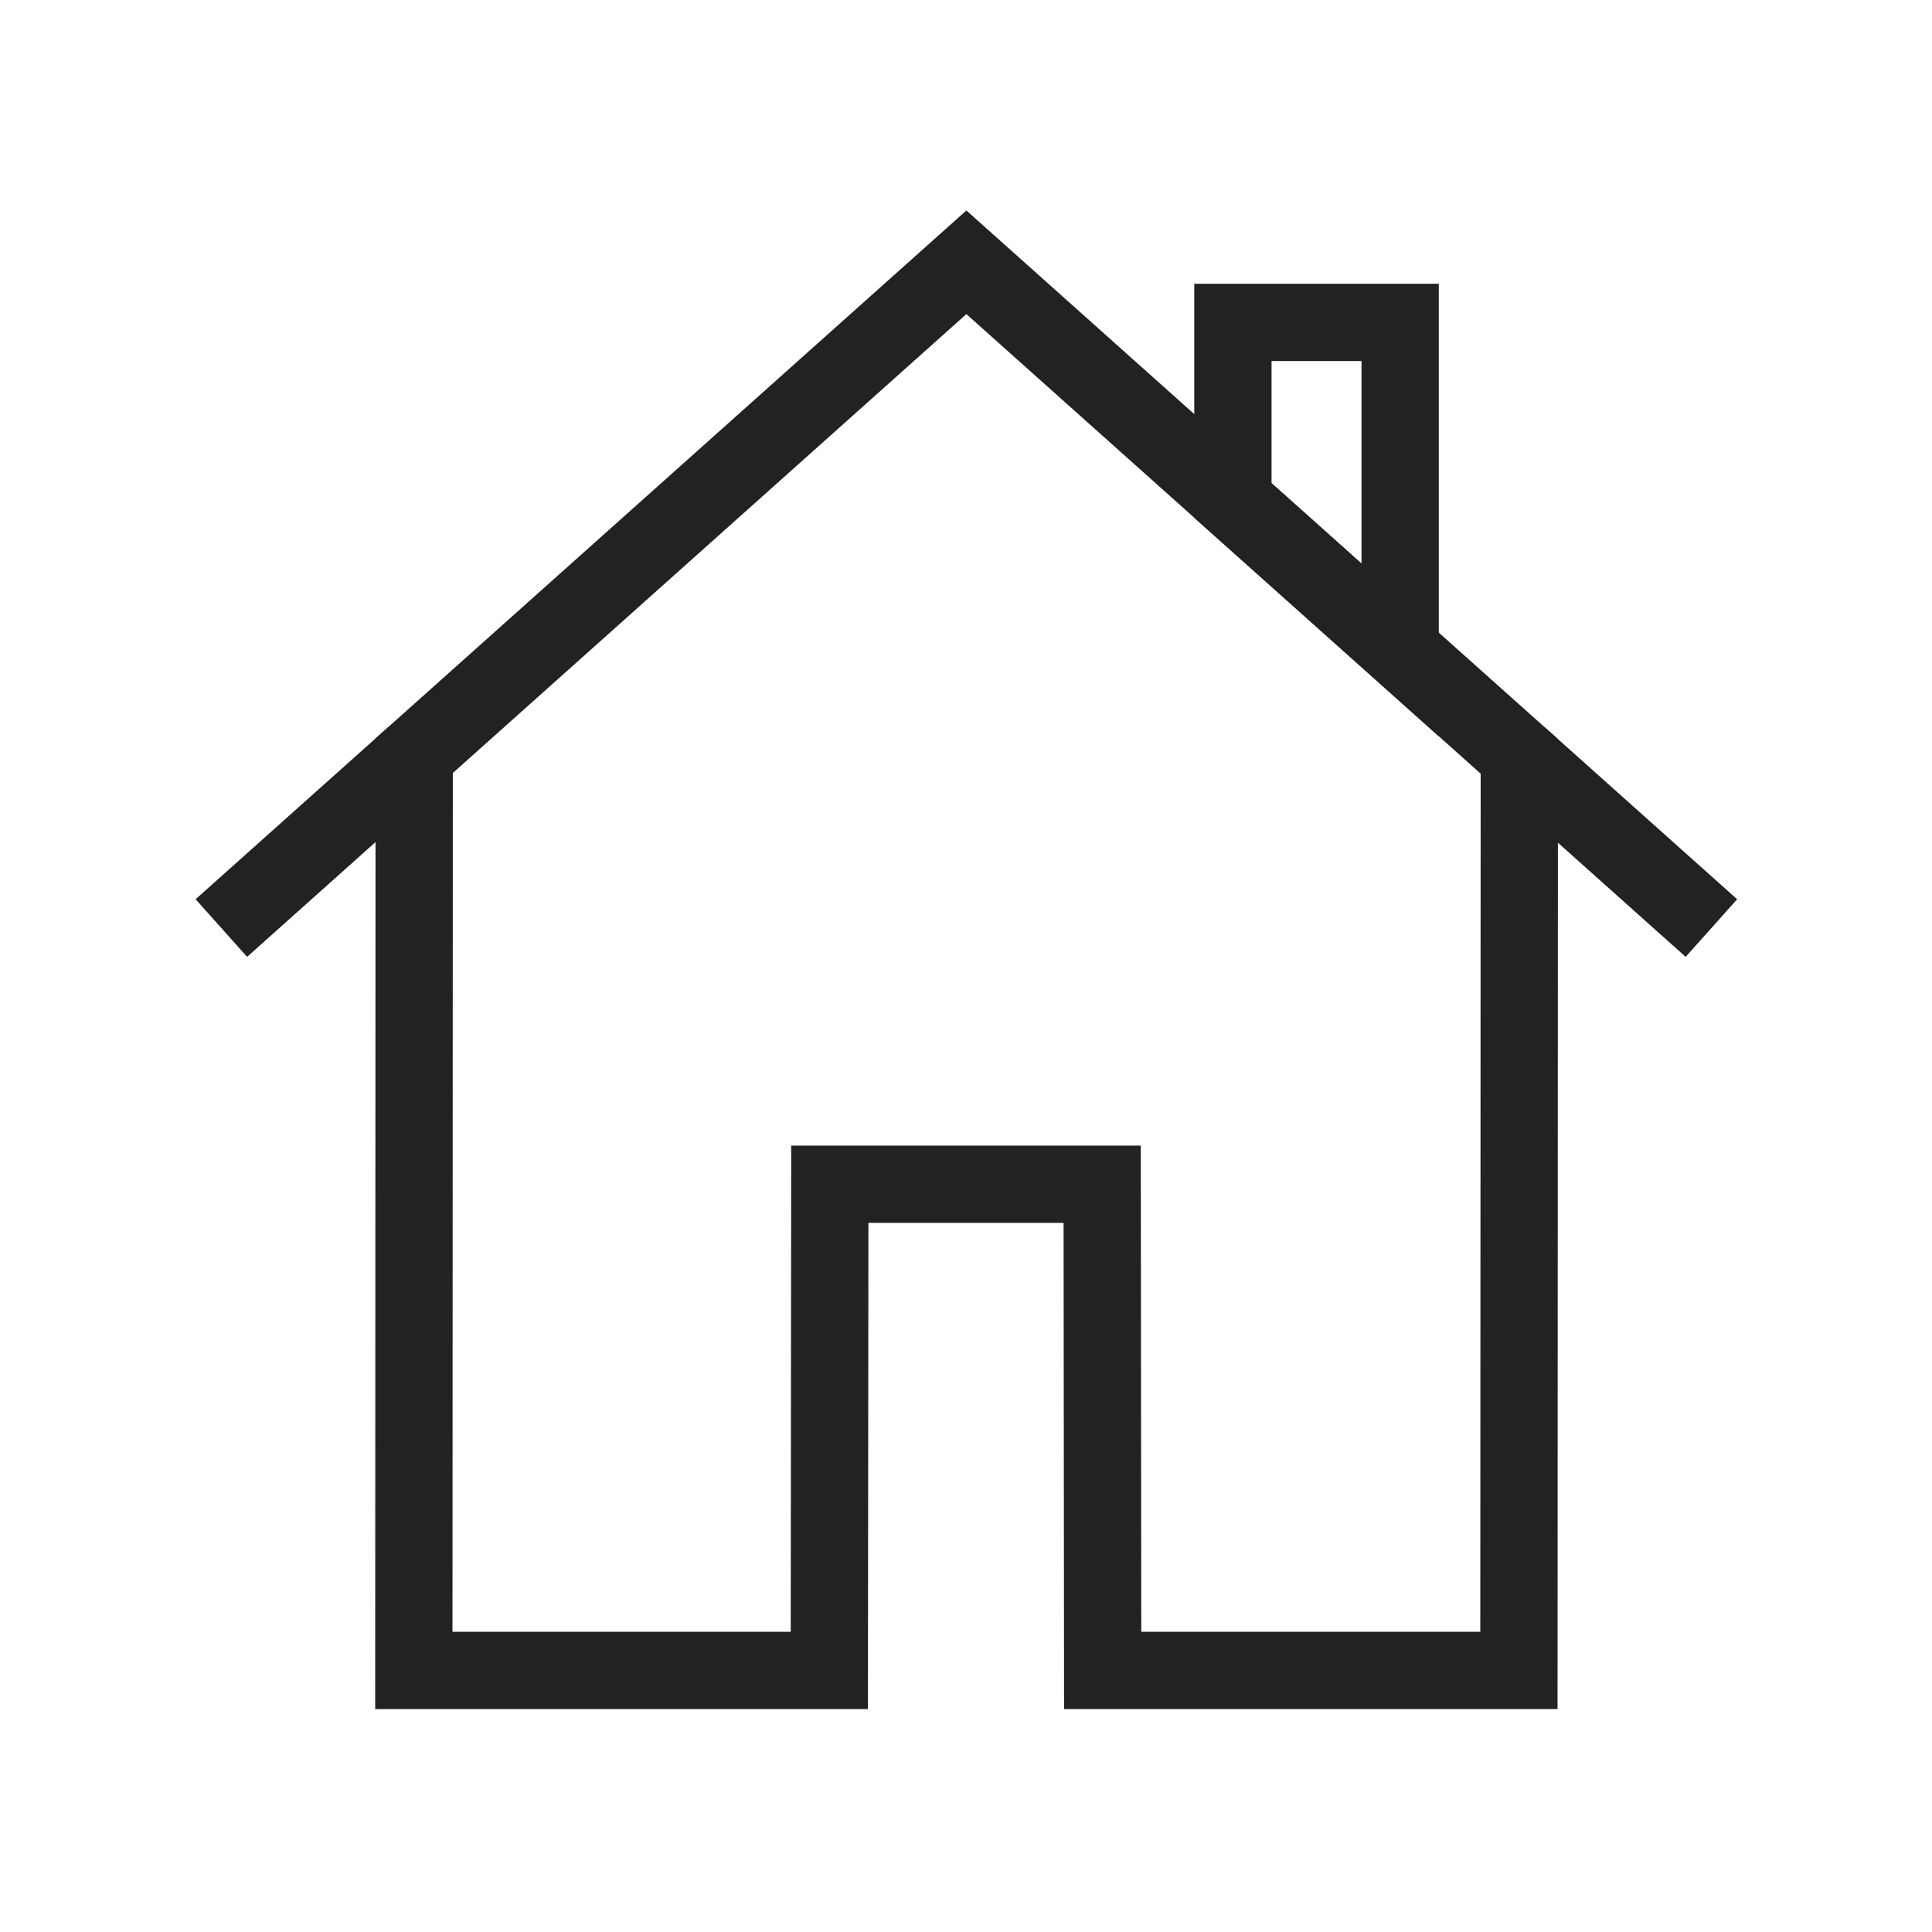
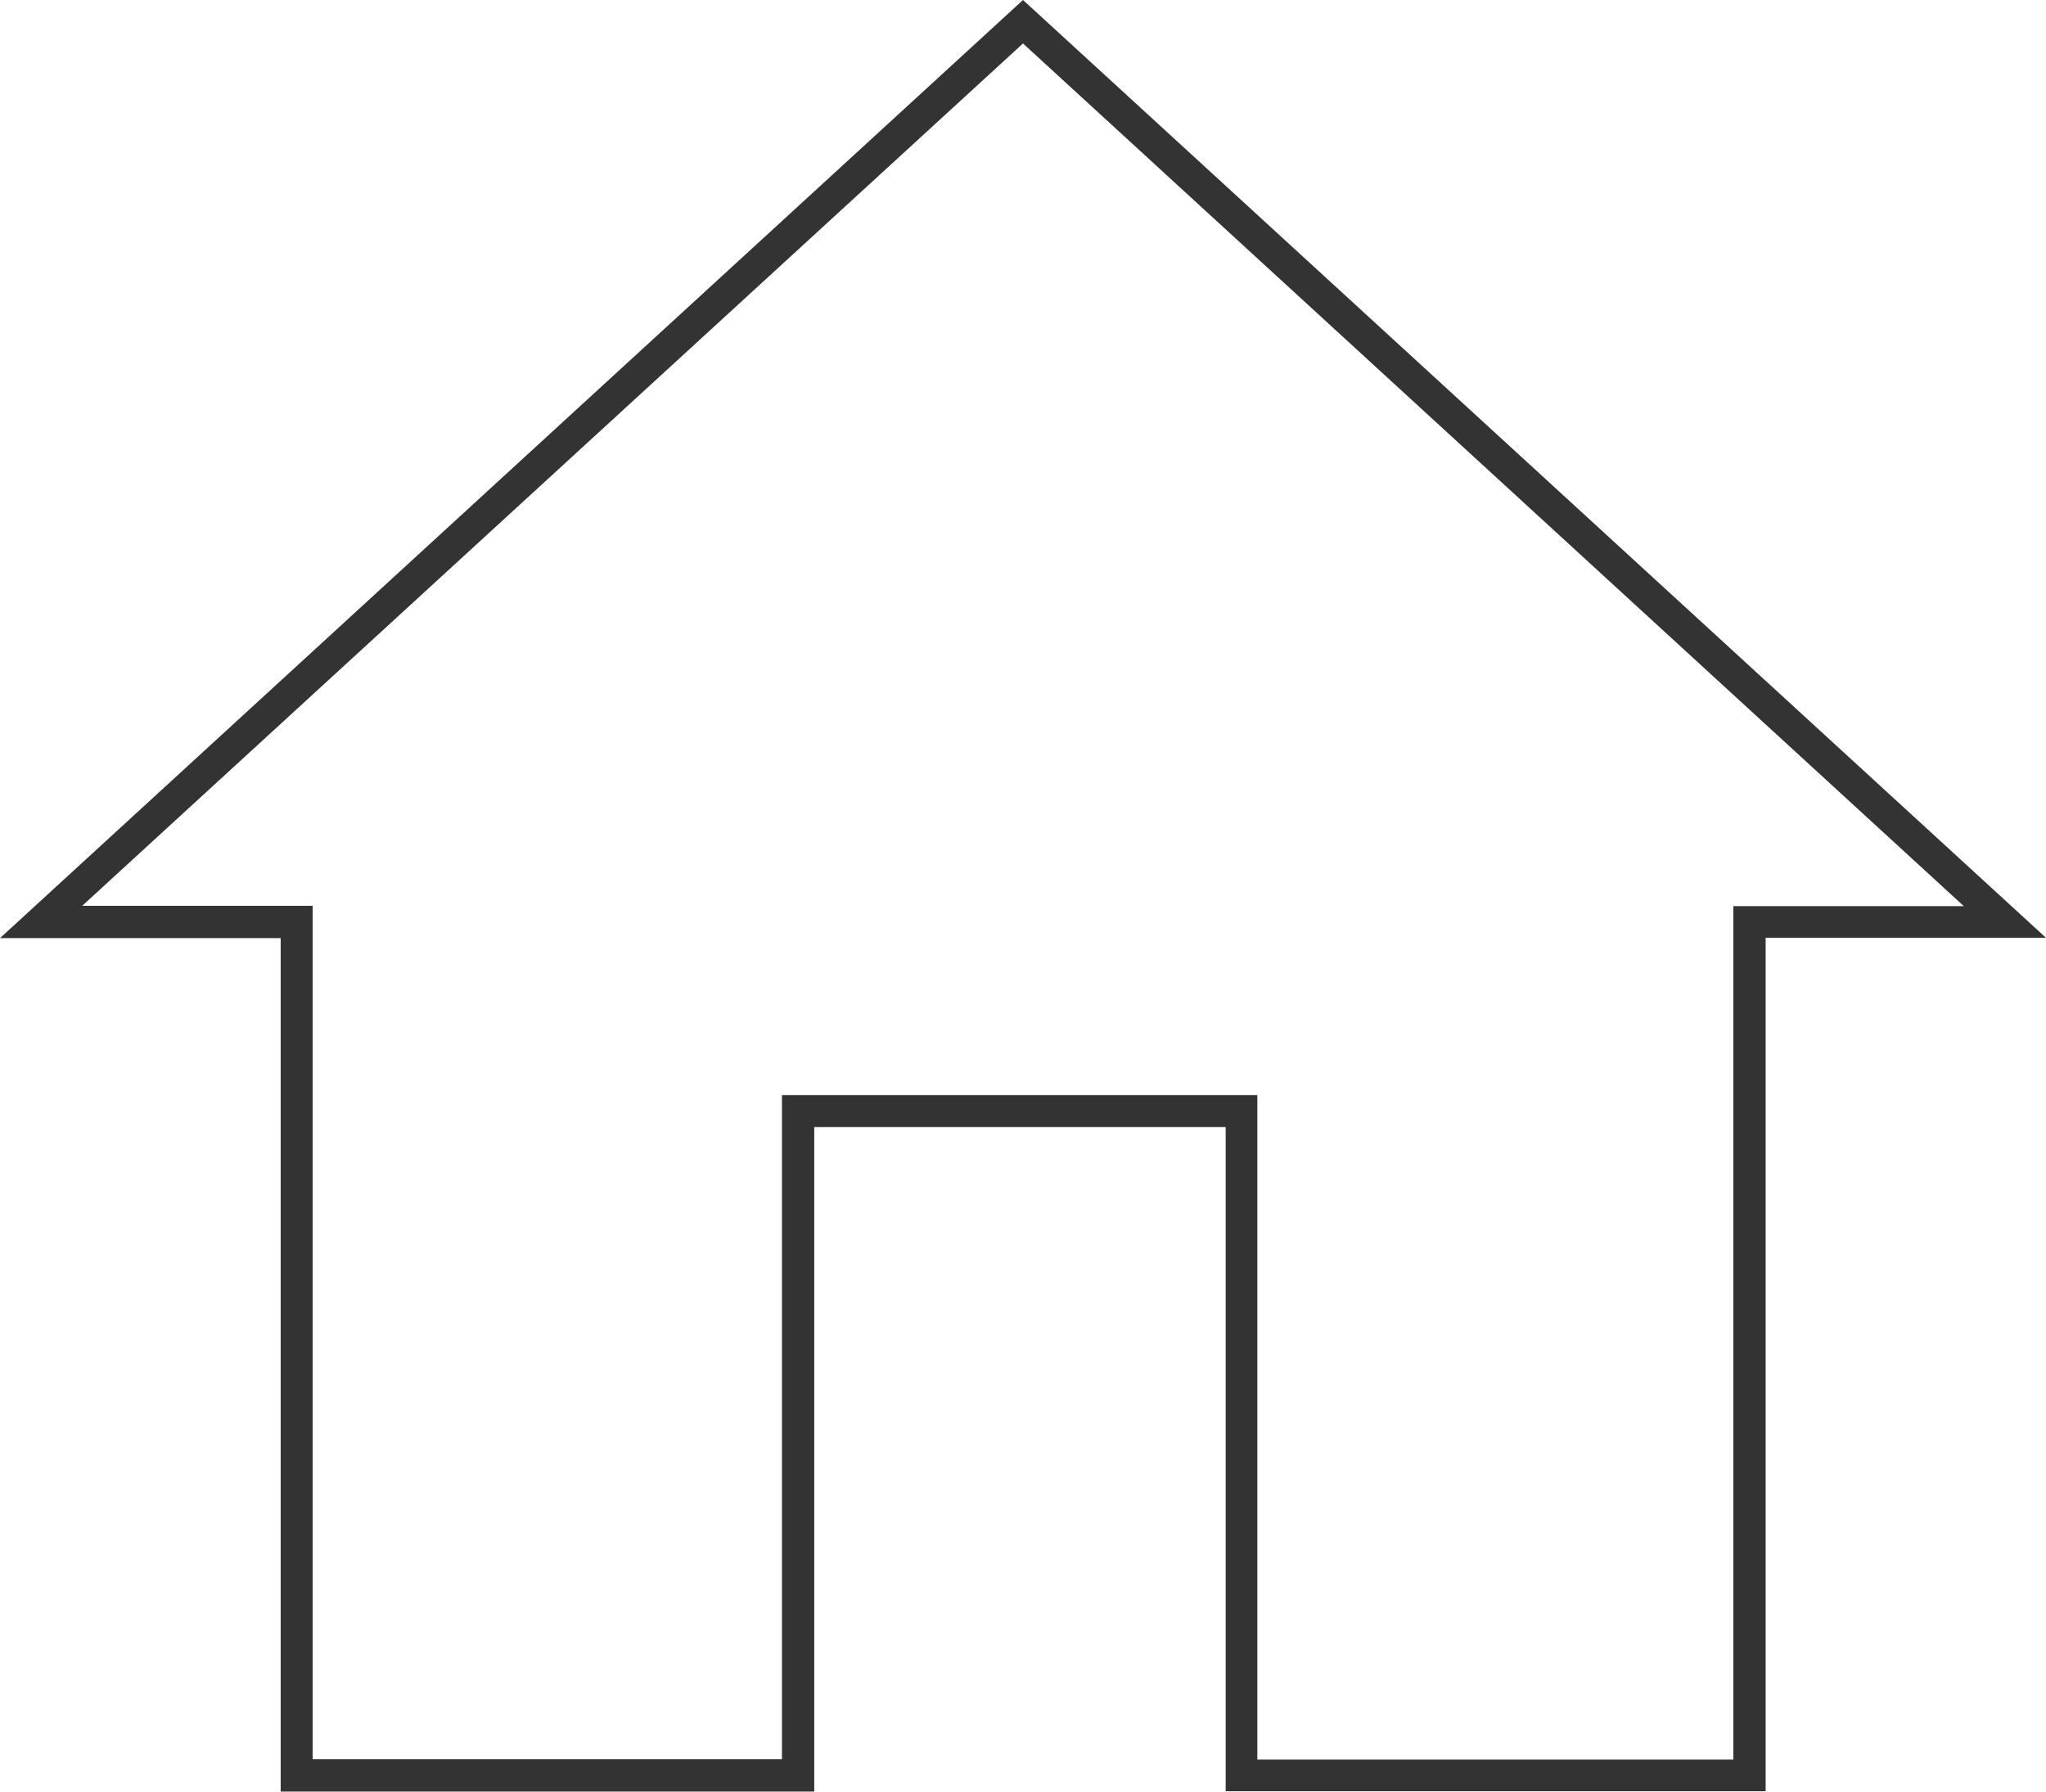
- <svg xmlns="http://www.w3.org/2000/svg" version="1.1" x="0px" y="0px" viewBox="0 0 100 100" id="svg2">
-   <defs id="defs10">
-     </defs>
-   <g transform="translate(0,-952.3622)" id="g4">
-     <path style="fill:none;fill-rule:evenodd;stroke:#222;stroke-width:4;stroke-linecap:butt;stroke-linejoin:miter;stroke-miterlimit:4;stroke-dasharray:none;stroke-opacity:1;fill-opacity:1" d="M 50.02 13.576 L 21.439 39.115 L 21.42 86.461 L 42.926 86.461 L 42.951 61.295 L 57.049 61.295 L 57.074 86.461 L 78.619 86.461 L 78.639 39.15 L 50.02 13.576 z " id="path4175" transform="translate(0,952.3622)" />
-     <path style="fill:none;fill-rule:evenodd;stroke:#222;stroke-width:4;stroke-linecap:butt;stroke-linejoin:miter;stroke-miterlimit:4;stroke-dasharray:none;stroke-opacity:1" d="m 63.815,25.904 0,-9.217 8.657,0 -2e-6,16.954 z" id="path4193" transform="translate(0,952.3622)" />
-     <path style="fill:none;fill-rule:evenodd;stroke:#222;stroke-width:4;stroke-linecap:butt;stroke-linejoin:miter;stroke-miterlimit:4;stroke-dasharray:none;stroke-opacity:1" d="m 21.439,991.478 -9.982,8.92" id="path4177" />
-     <path style="fill:none;fill-rule:evenodd;stroke:#222;stroke-width:4;stroke-linecap:butt;stroke-linejoin:miter;stroke-miterlimit:4;stroke-dasharray:none;stroke-opacity:1" d="m 88.582,1000.398 -9.943,-8.885" id="path4170" />
+ <svg xmlns="http://www.w3.org/2000/svg" version="1.1" id="Layer_1" x="0px" y="0px" viewBox="0 0 64 56.04" style="enable-background:new 0 0 64 56.04;" xml:space="preserve">
+   <style type="text/css">
+ 	.st0{fill:#333333;}
+ </style>
+   <g>
+     <g>
+       <path class="st0" d="M32,1.36l29.43,26.99h-6.21h-1v1v25.7H39.33V35.26v-1h-1H25.46h-1v1v19.78H9.78v-25.7v-1h-1H2.57L32,1.36     M32,0L0,29.35h8.78v26.7h16.69V35.26h12.87v20.78h16.89v-26.7H64L32,0L32,0z" />
+     </g>
  </g>
</svg>
